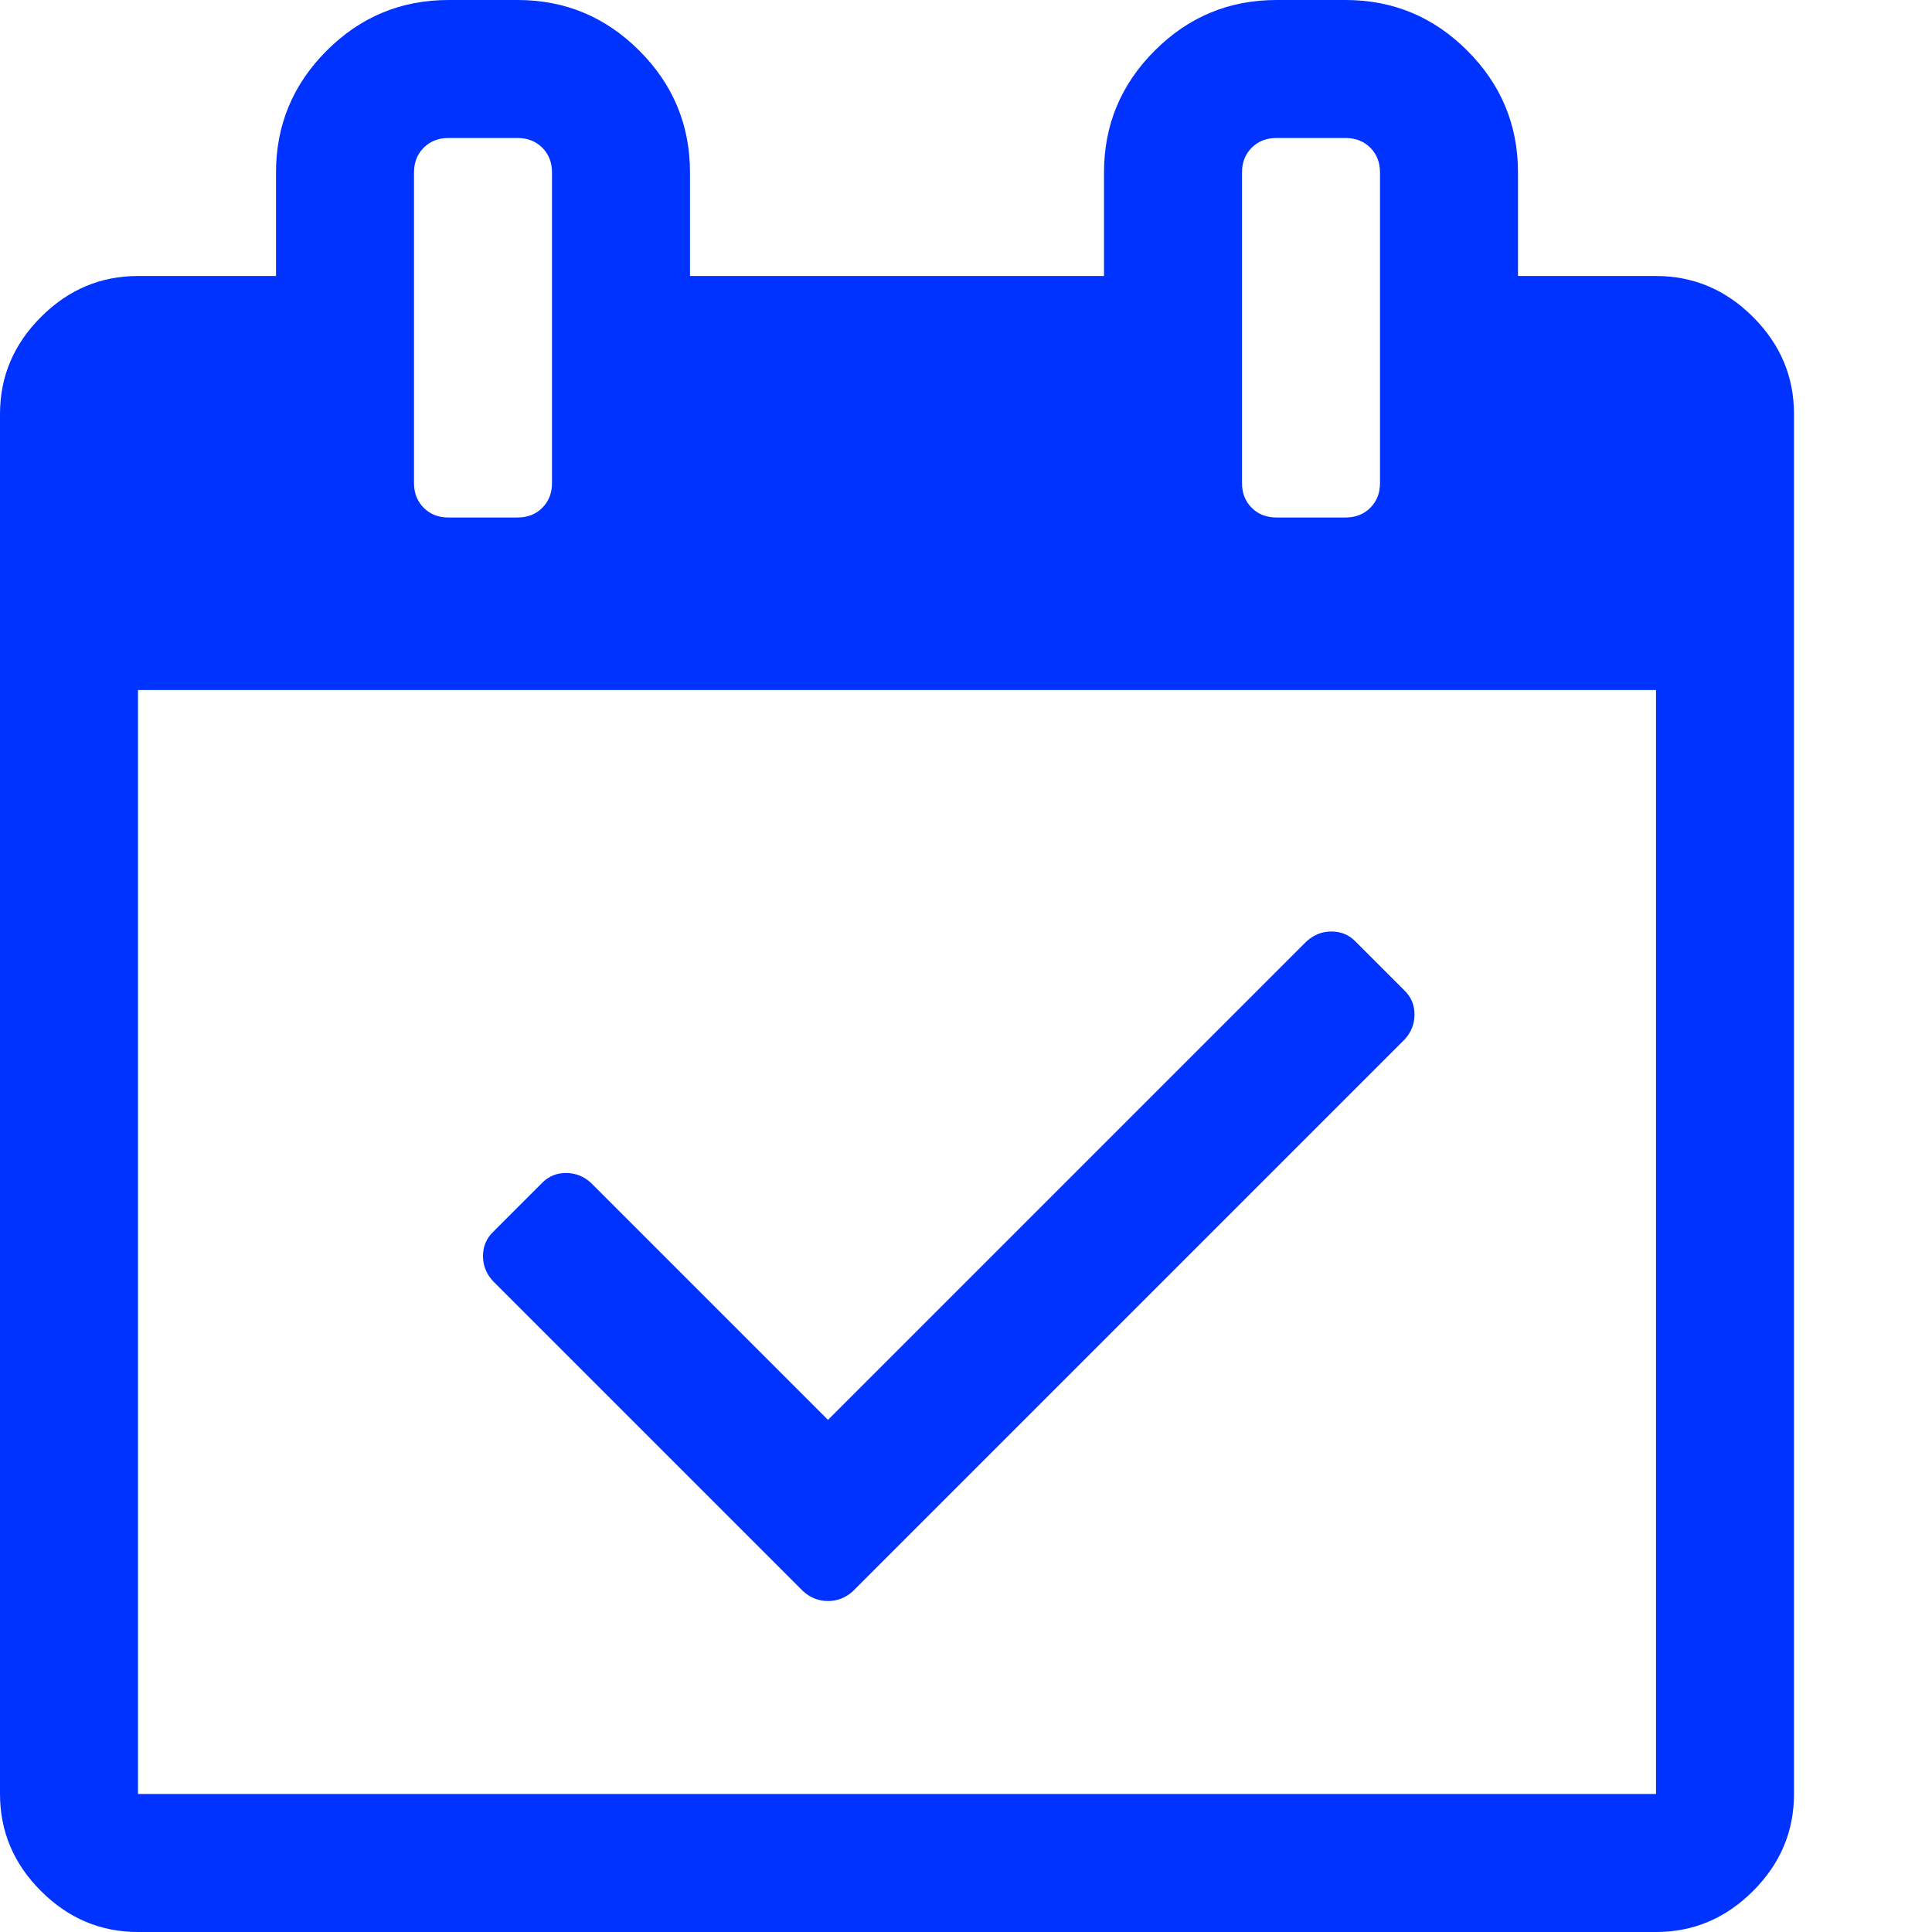
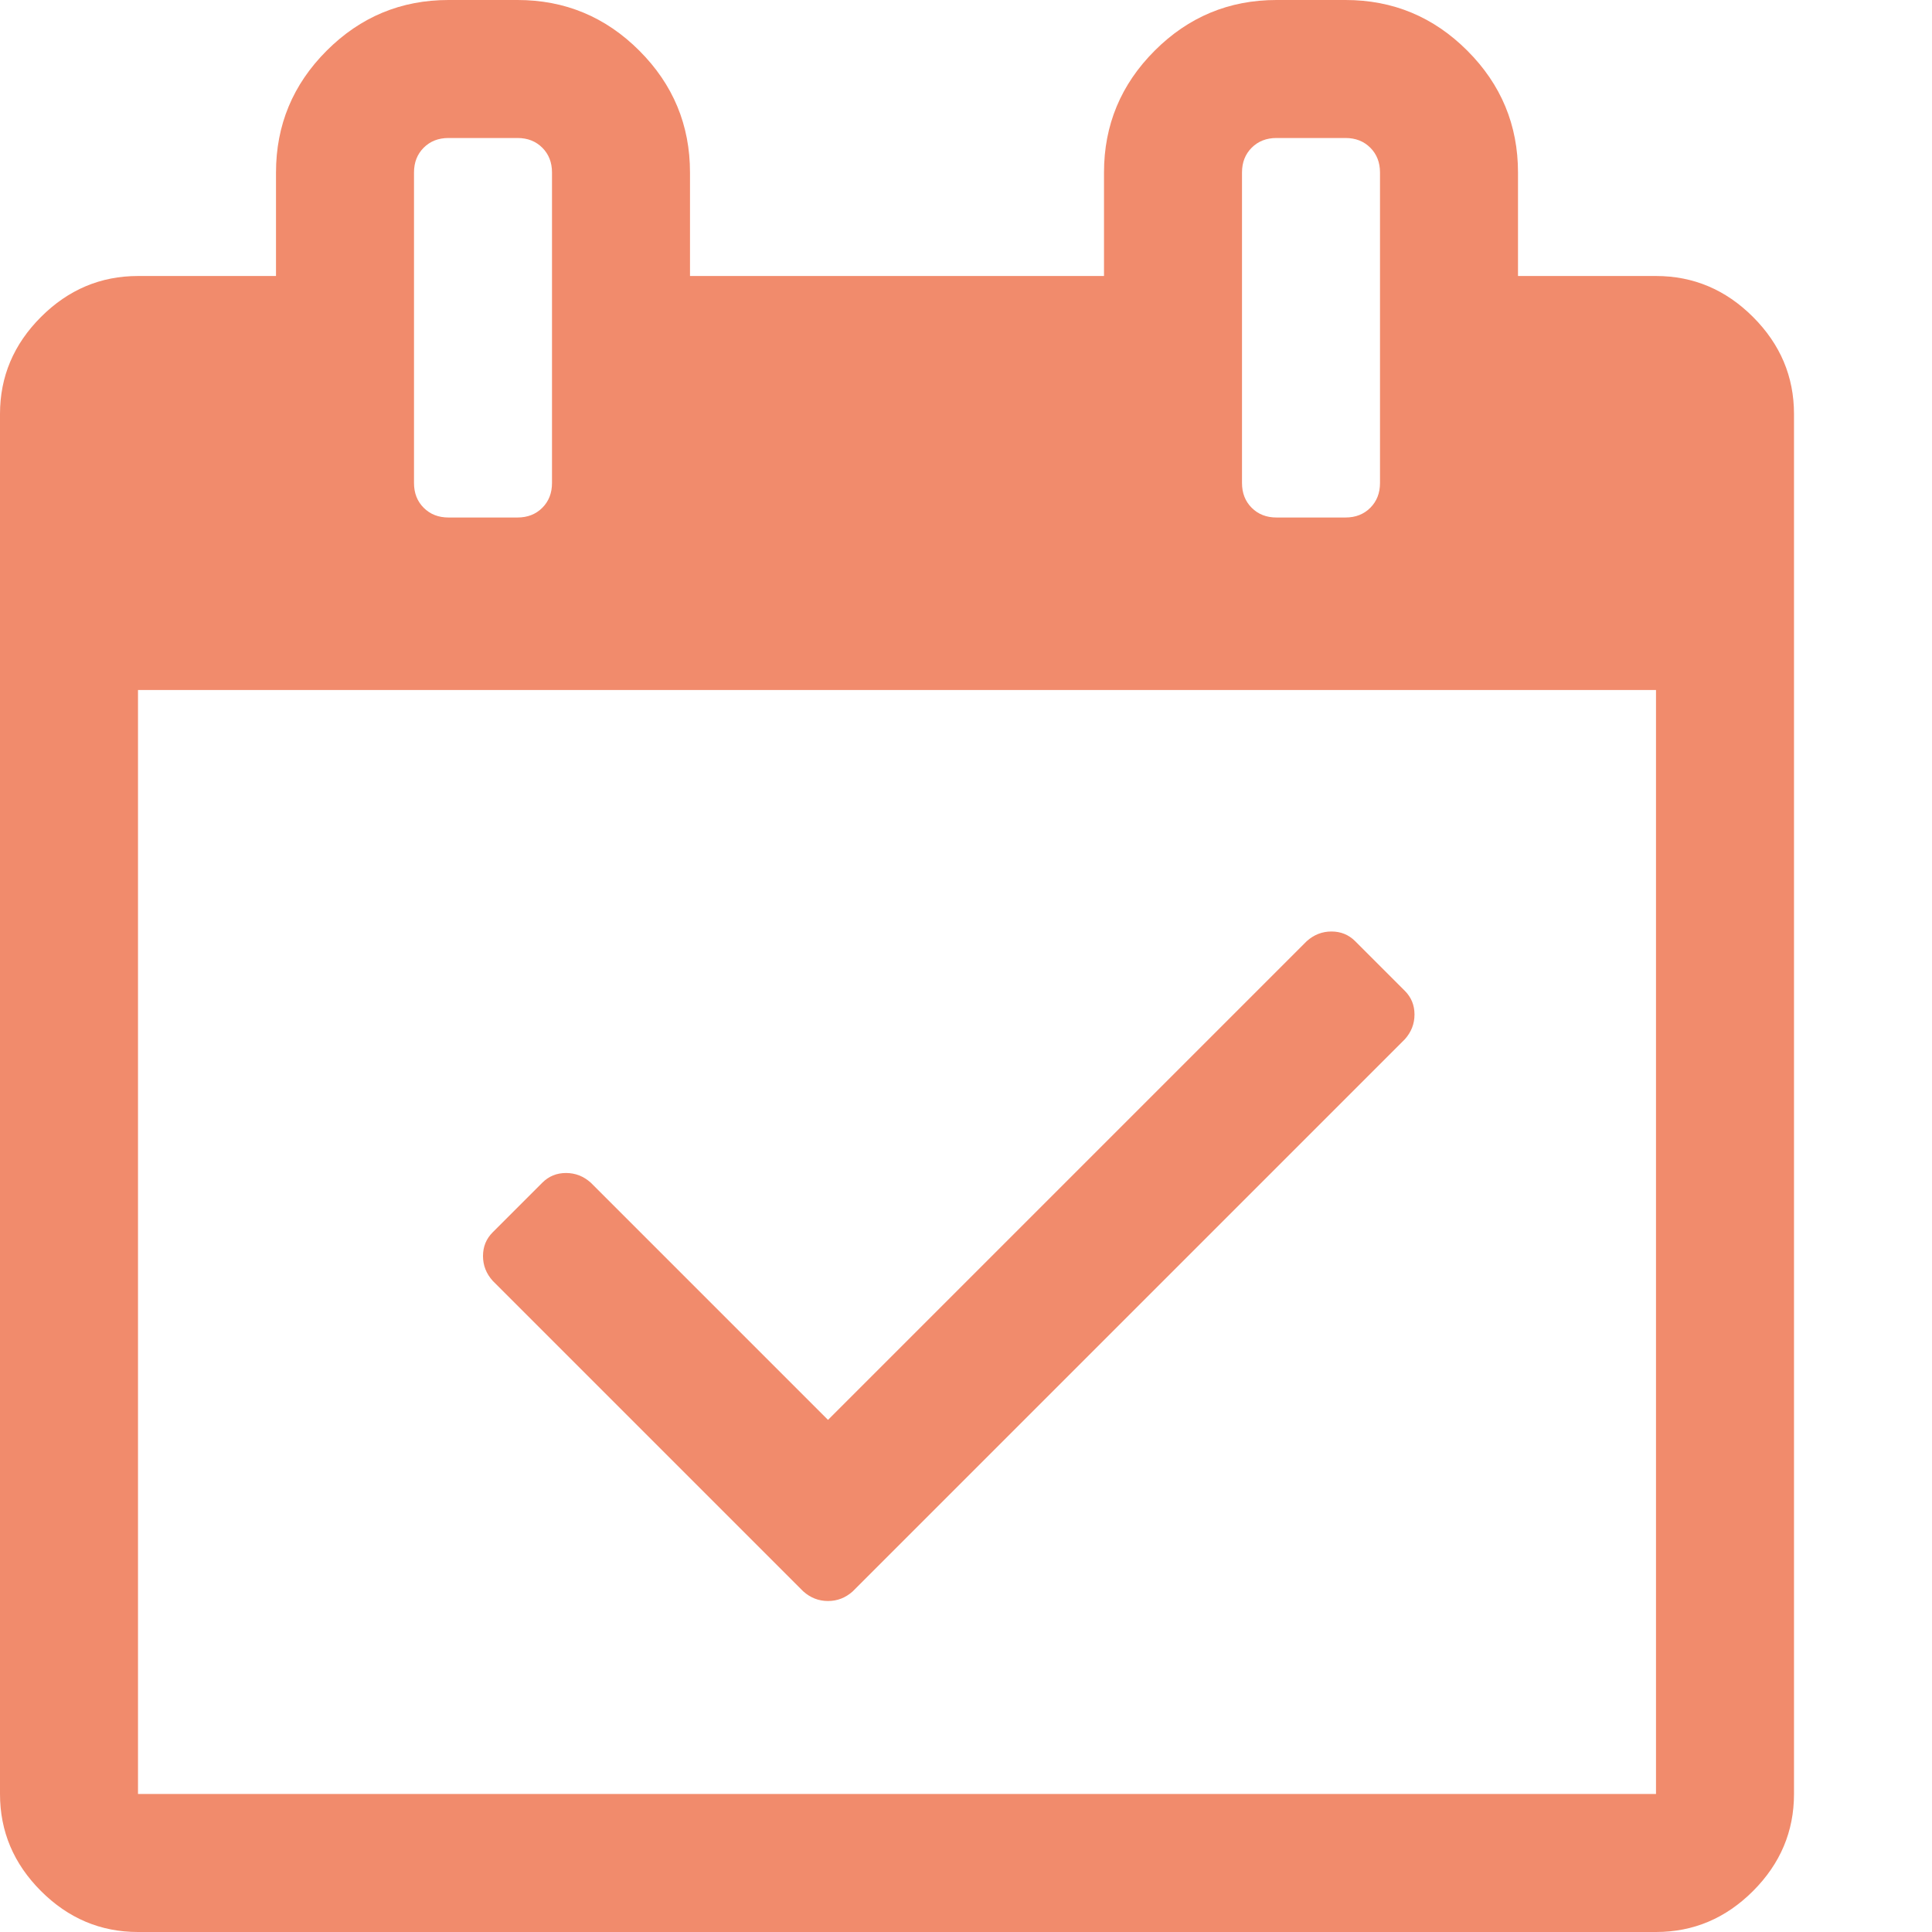
<svg xmlns="http://www.w3.org/2000/svg" viewBox="0 0 1792 1792" id="1824947681" class="svg u_1824947681" data-icon-name="fa-calendar-check-o">
-   <path fill="#0033FF" d="M1303 964l-512 512q-10 9-23 9t-23-9l-288-288q-9-10-9-23t9-22l46-46q9-9 22-9t23 9l220 220 444-444q10-9 23-9t22 9l46 46q9 9 9 22t-9 23zM128 1664h1408v-1024h-1408v1024zM512 448v-288q0-14-9-23t-23-9h-64q-14 0-23 9t-9 23v288q0 14 9 23t23 9h64q14 0 23-9t9-23zM1280 448v-288q0-14-9-23t-23-9h-64q-14 0-23 9t-9 23v288q0 14 9 23t23 9h64q14 0 23-9t9-23zM1664 384v1280q0 52-38 90t-90 38h-1408q-52 0-90-38t-38-90v-1280q0-52 38-90t90-38h128v-96q0-66 47-113t113-47h64q66 0 113 47t47 113v96h384v-96q0-66 47-113t113-47h64q66 0 113 47t47 113v96h128q52 0 90 38t38 90z" />
+   <path fill="#f18b6c" d="M1303 964l-512 512q-10 9-23 9t-23-9l-288-288q-9-10-9-23t9-22l46-46q9-9 22-9t23 9l220 220 444-444q10-9 23-9t22 9l46 46q9 9 9 22t-9 23zM128 1664h1408v-1024h-1408v1024zM512 448v-288q0-14-9-23t-23-9h-64q-14 0-23 9t-9 23v288q0 14 9 23t23 9h64q14 0 23-9t9-23zM1280 448v-288q0-14-9-23t-23-9h-64q-14 0-23 9t-9 23v288q0 14 9 23t23 9h64q14 0 23-9t9-23zM1664 384v1280q0 52-38 90t-90 38h-1408q-52 0-90-38t-38-90v-1280q0-52 38-90t90-38h128v-96q0-66 47-113t113-47h64q66 0 113 47t47 113v96h384v-96q0-66 47-113t113-47h64q66 0 113 47t47 113v96h128q52 0 90 38t38 90z" />
</svg>
